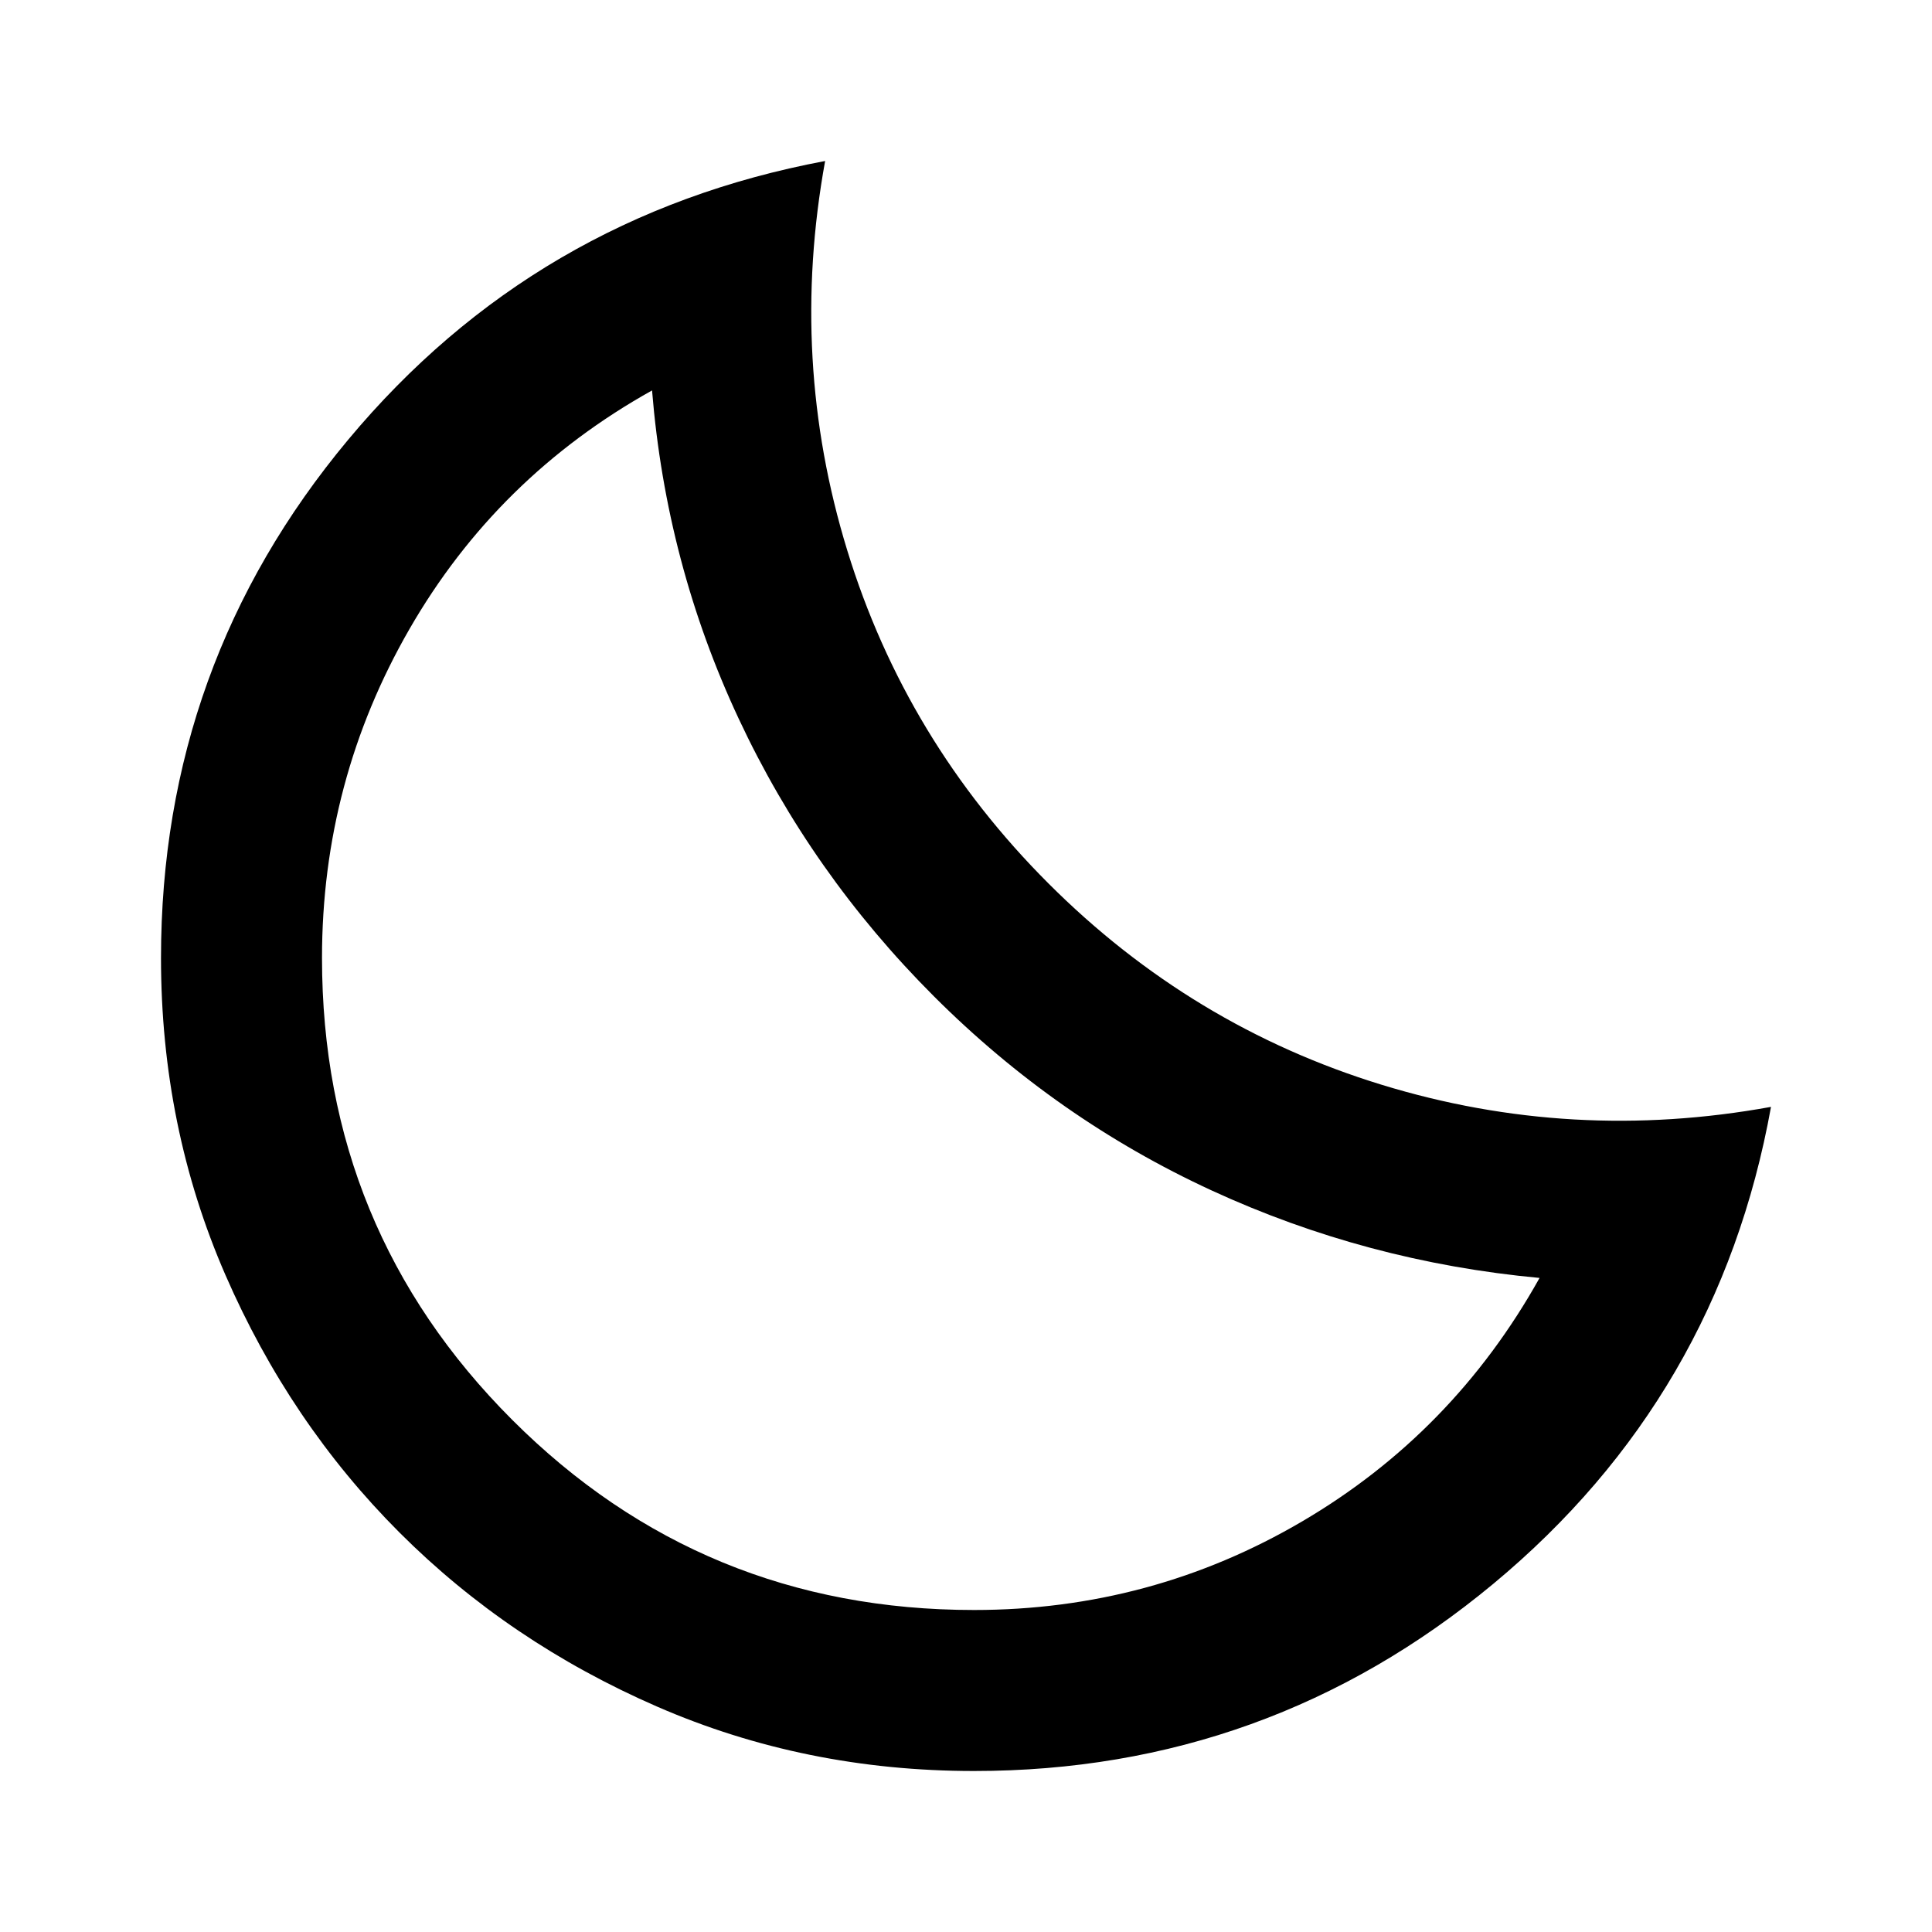
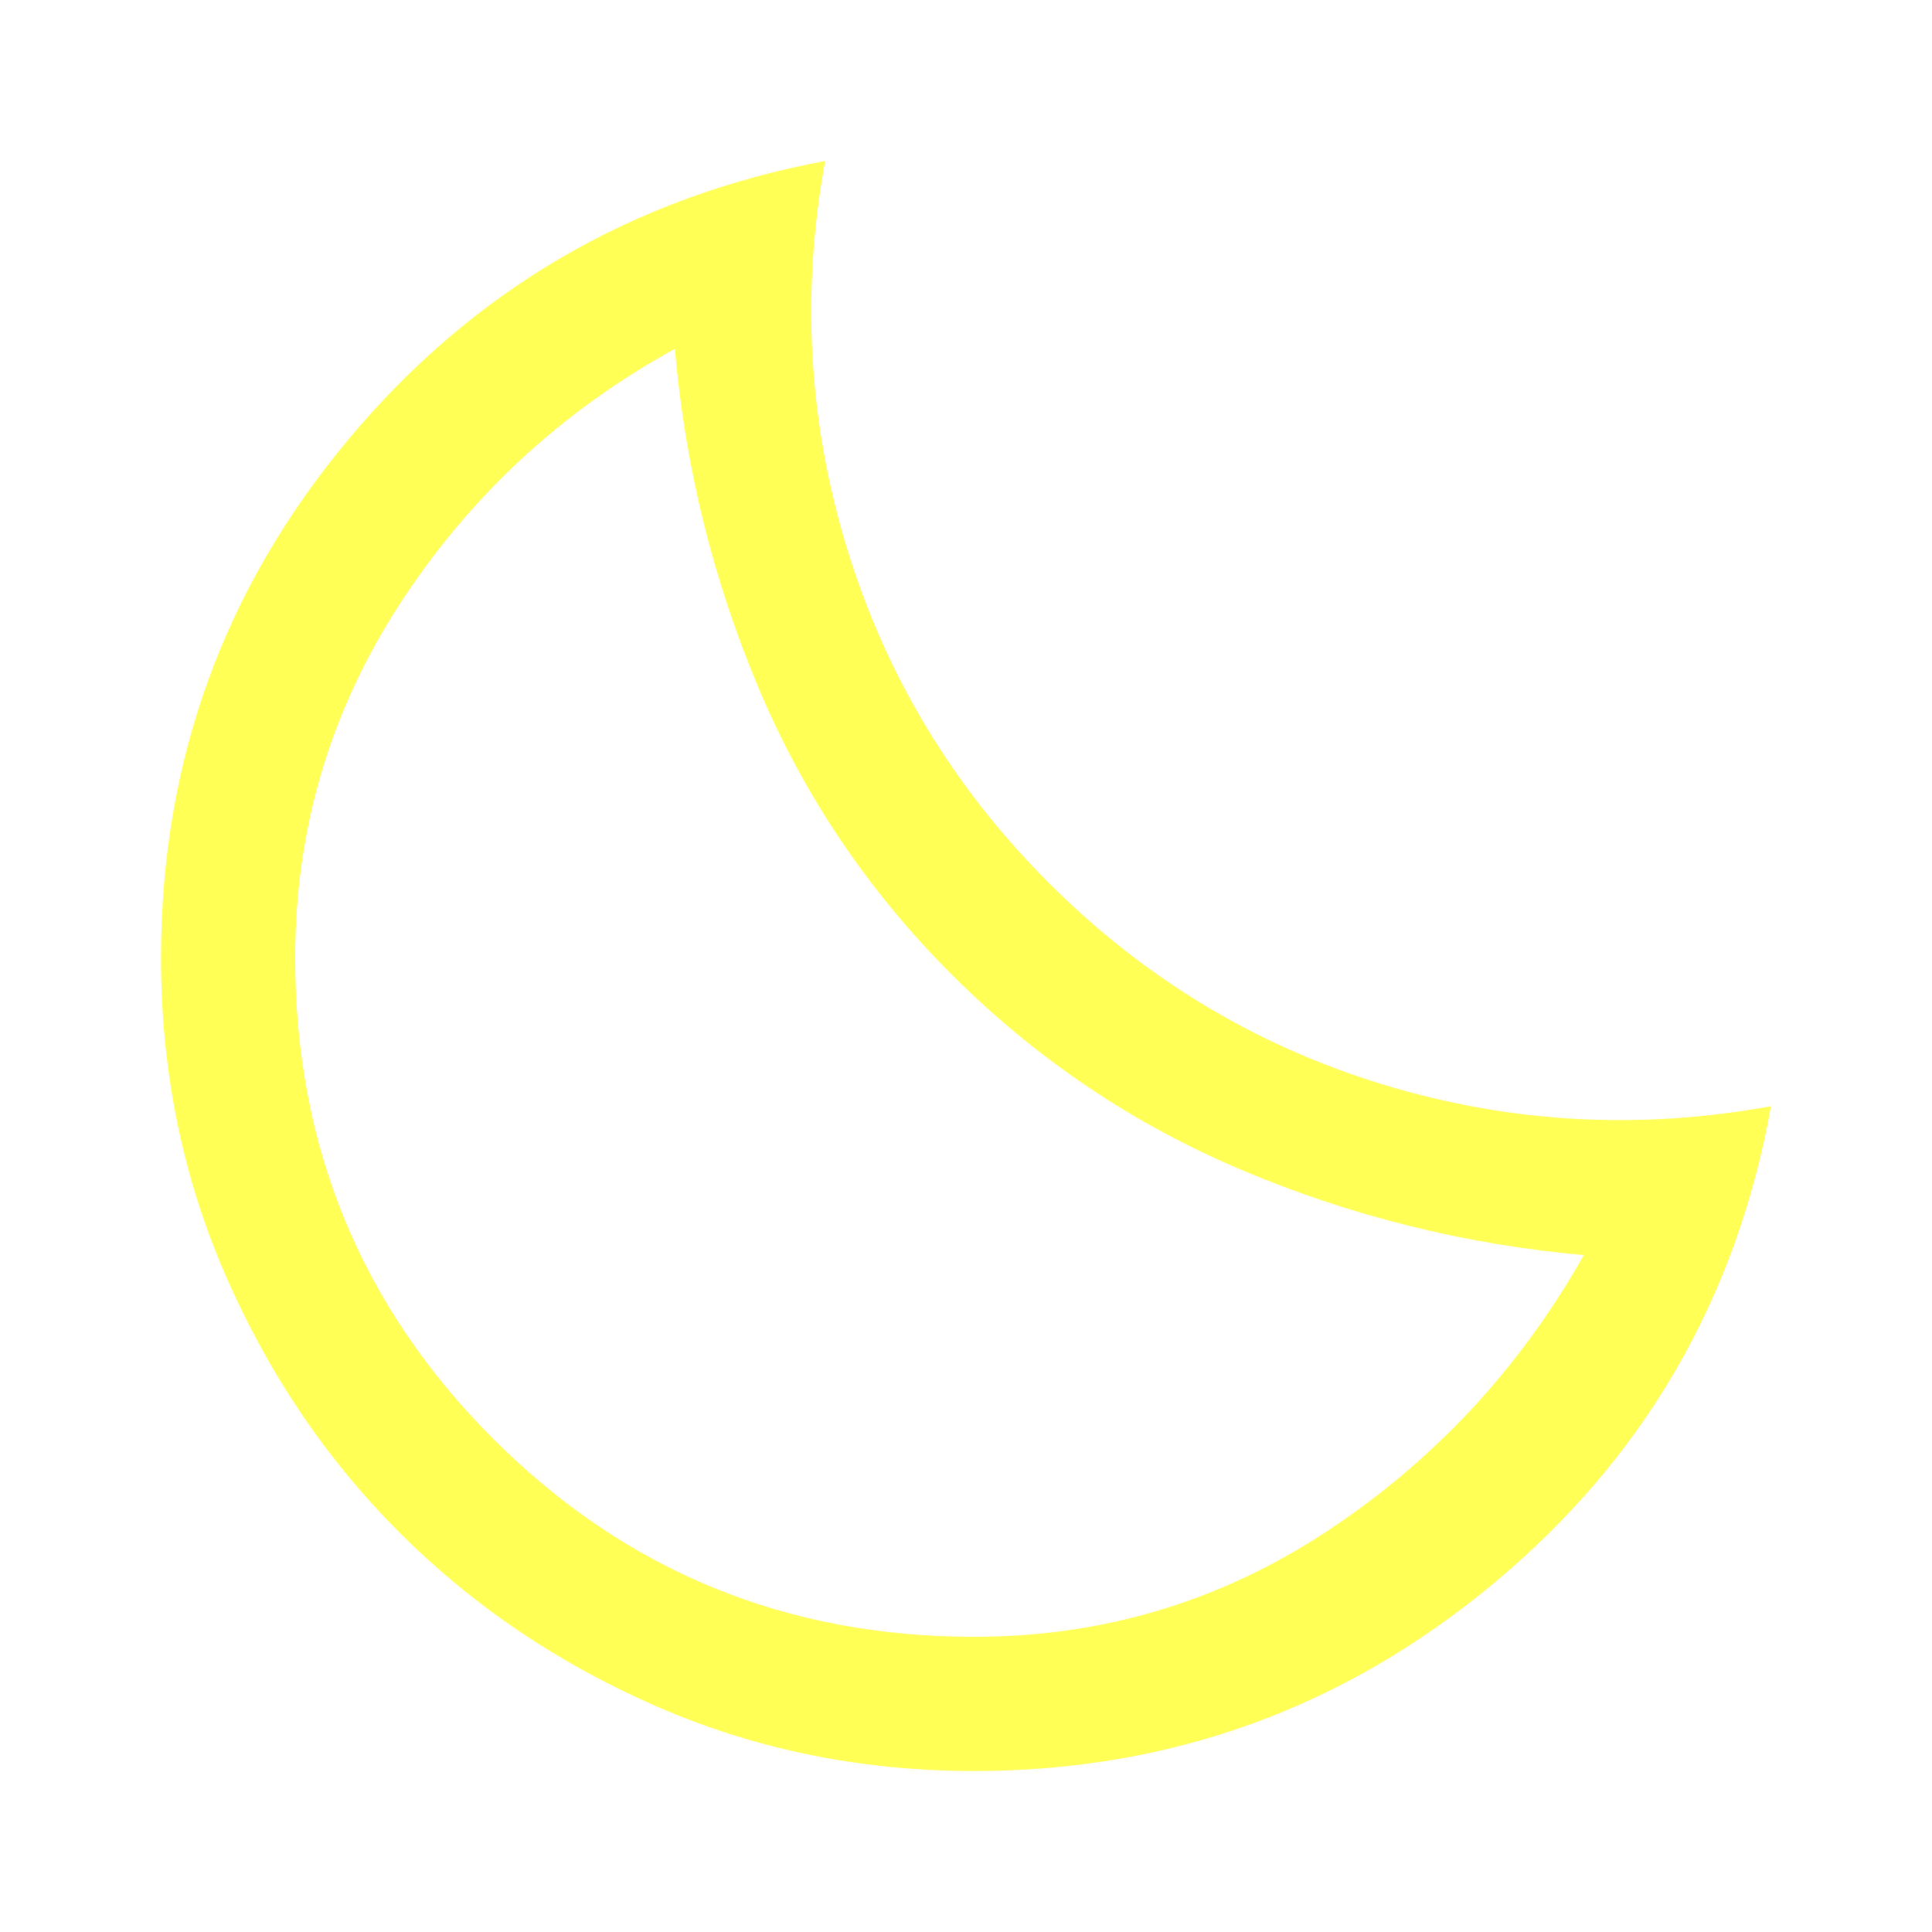
- <svg xmlns="http://www.w3.org/2000/svg" height="24px" viewBox="0 -960 960 960" width="24px" fill="#000000">
-   <path d="M484-80q-84 0-157.5-32t-128-86.5Q144-253 112-326.5T80-484q0-146 93-257.5T410-880q-18 99 11 193.5T521-521q71 71 165.5 100T880-410q-26 144-138 237T484-80Zm0-80q88 0 163-44t118-121q-86-8-163-43.5T464-465q-61-61-97-138t-43-163q-77 43-120.5 118.5T160-484q0 135 94.5 229.5T484-160Zm-20-305Z" />
+ <svg xmlns="http://www.w3.org/2000/svg" height="40px" viewBox="0 -960 960 960" width="40px" fill="#FFFF55">
+   <path d="M484-80q-84 0-157.5-32t-128-86.5Q144-253 112-326.5T80-484q0-146 93-257.5T410-880q-18 98.33 11 192.92 29 94.59 100 165.66t165.5 100.1Q781-392.3 880-410.31q-26 144.13-138 237.22T484-80Zm0-66.67q96 0 175.67-52.66Q739.33-252 787-336.33q-88.67-8-169.67-42.17-81-34.17-143.66-96.5Q411-537.33 377-618t-41.67-168.67q-84.33 46.34-136.5 126.5Q146.67-580 146.67-484q0 140.56 98.39 238.94 98.38 98.39 238.94 98.39ZM473.33-475Z" />
</svg>
